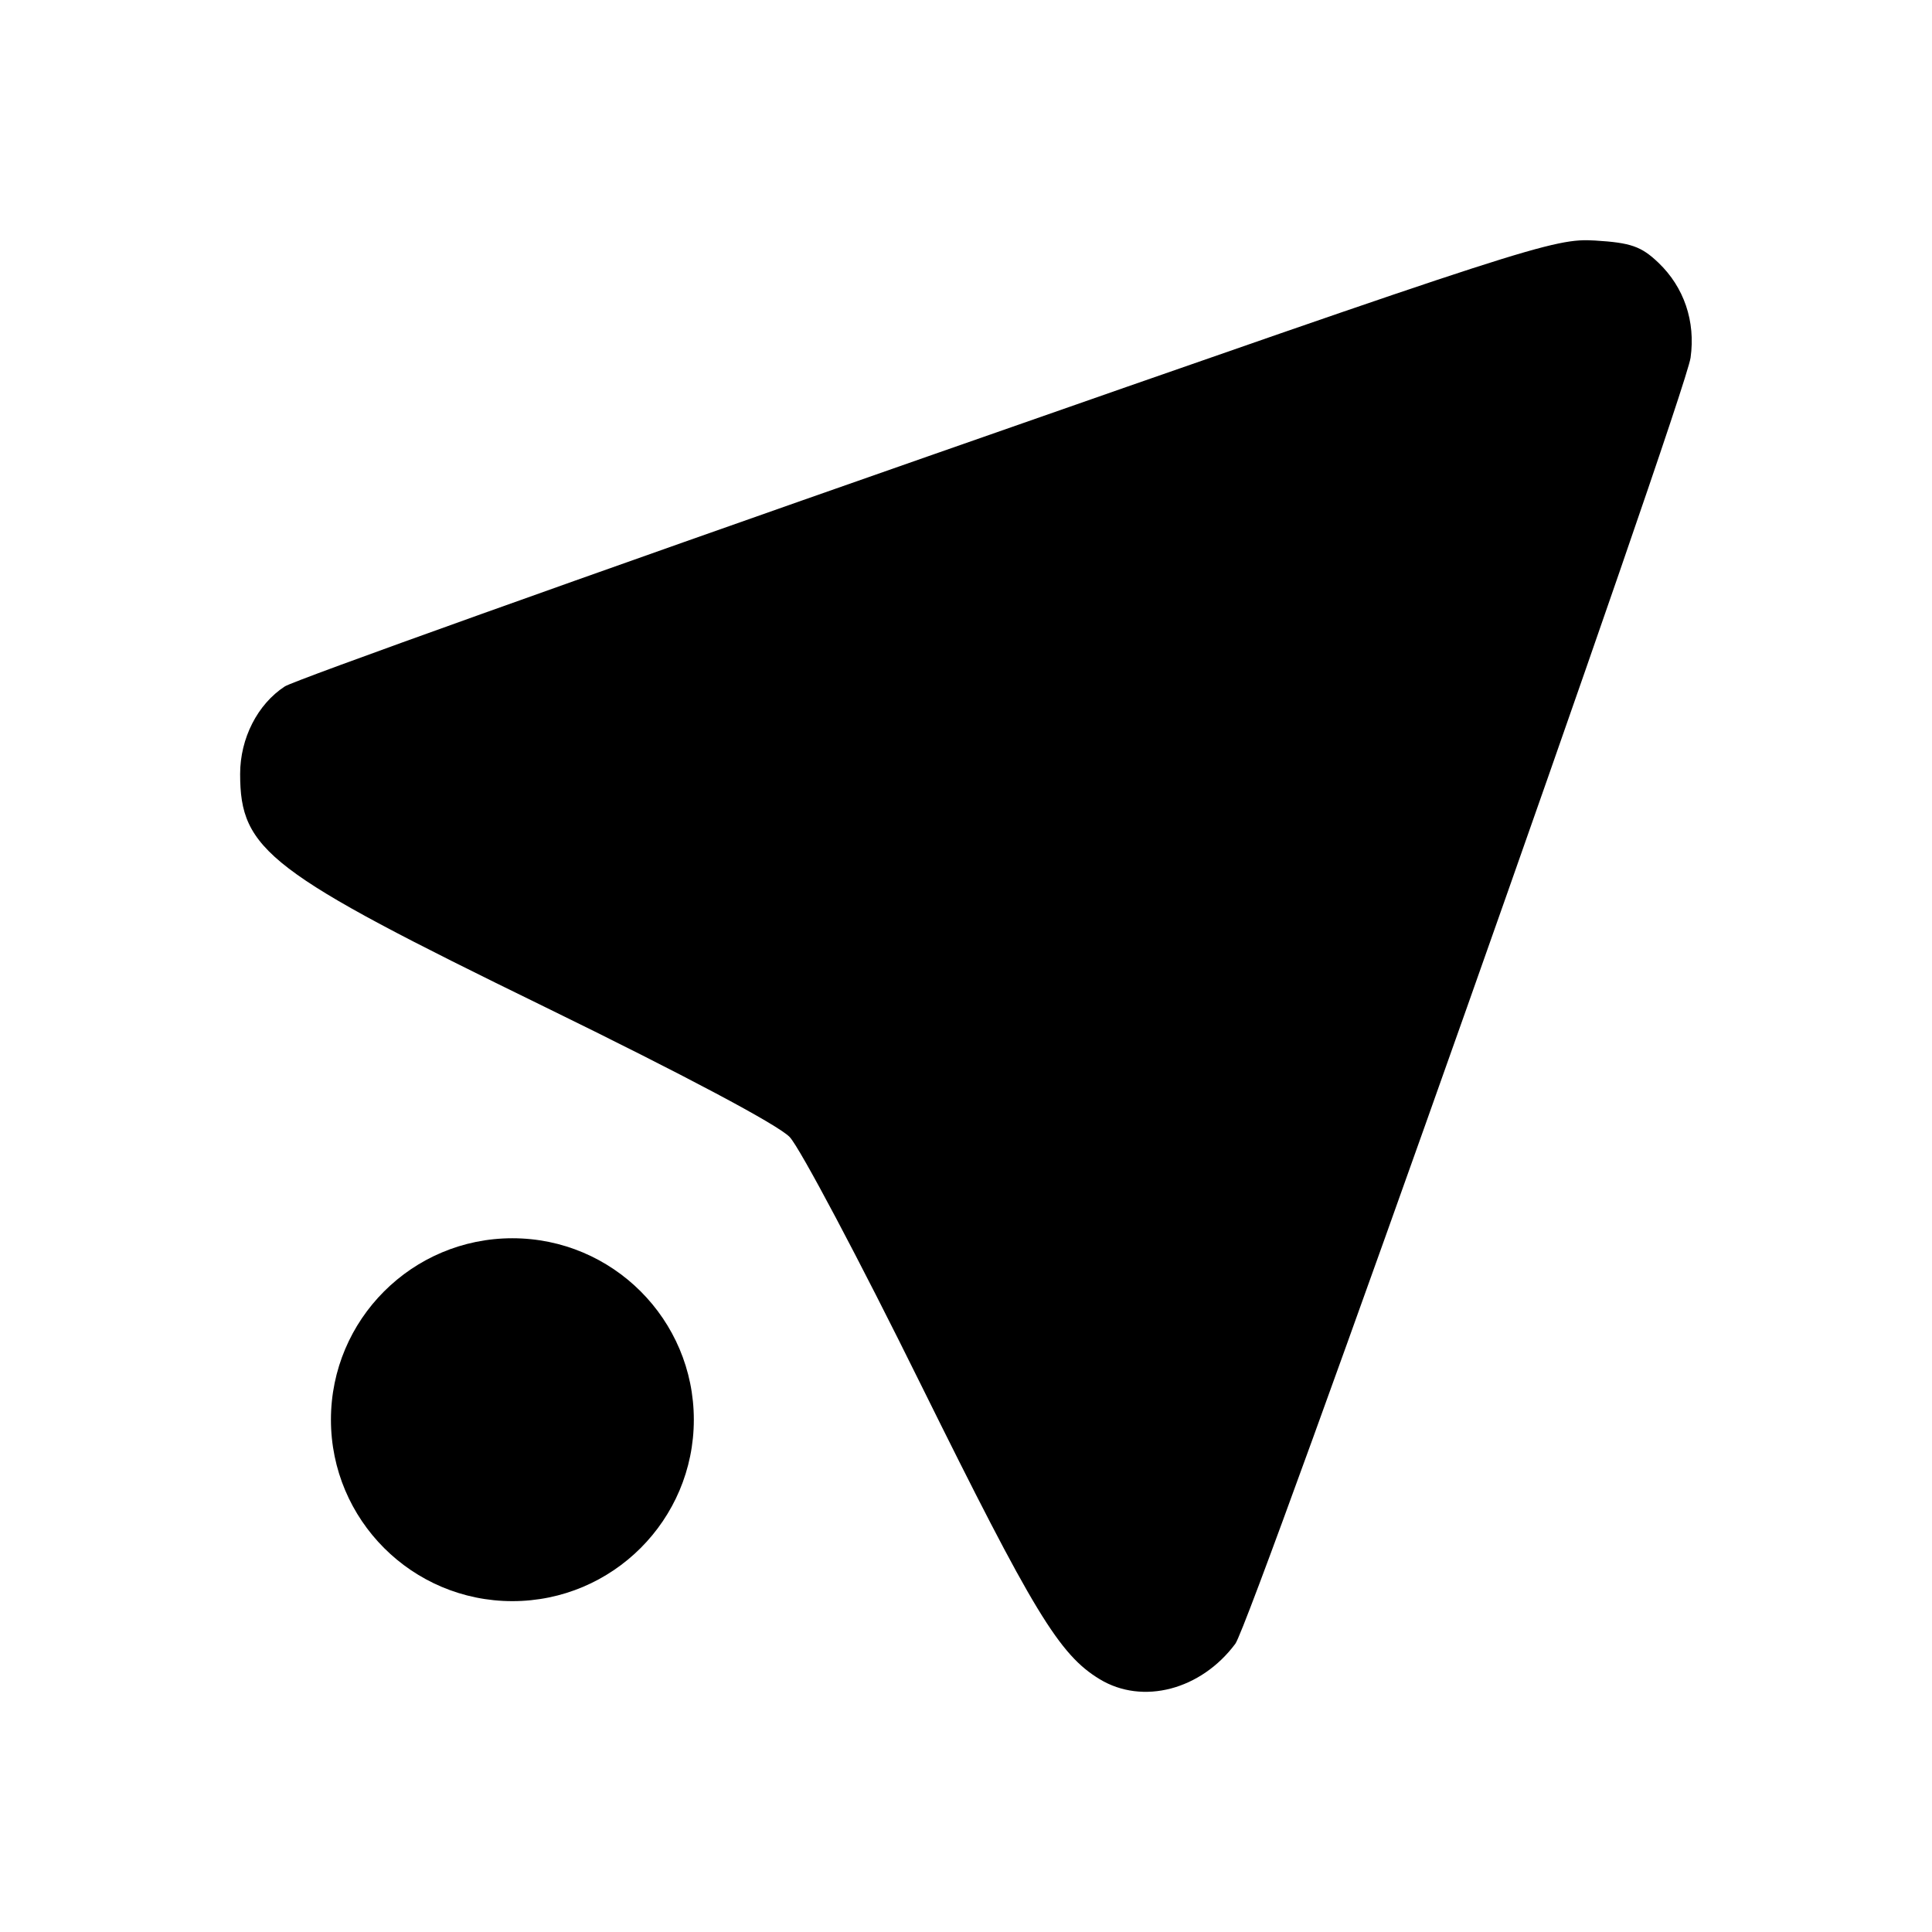
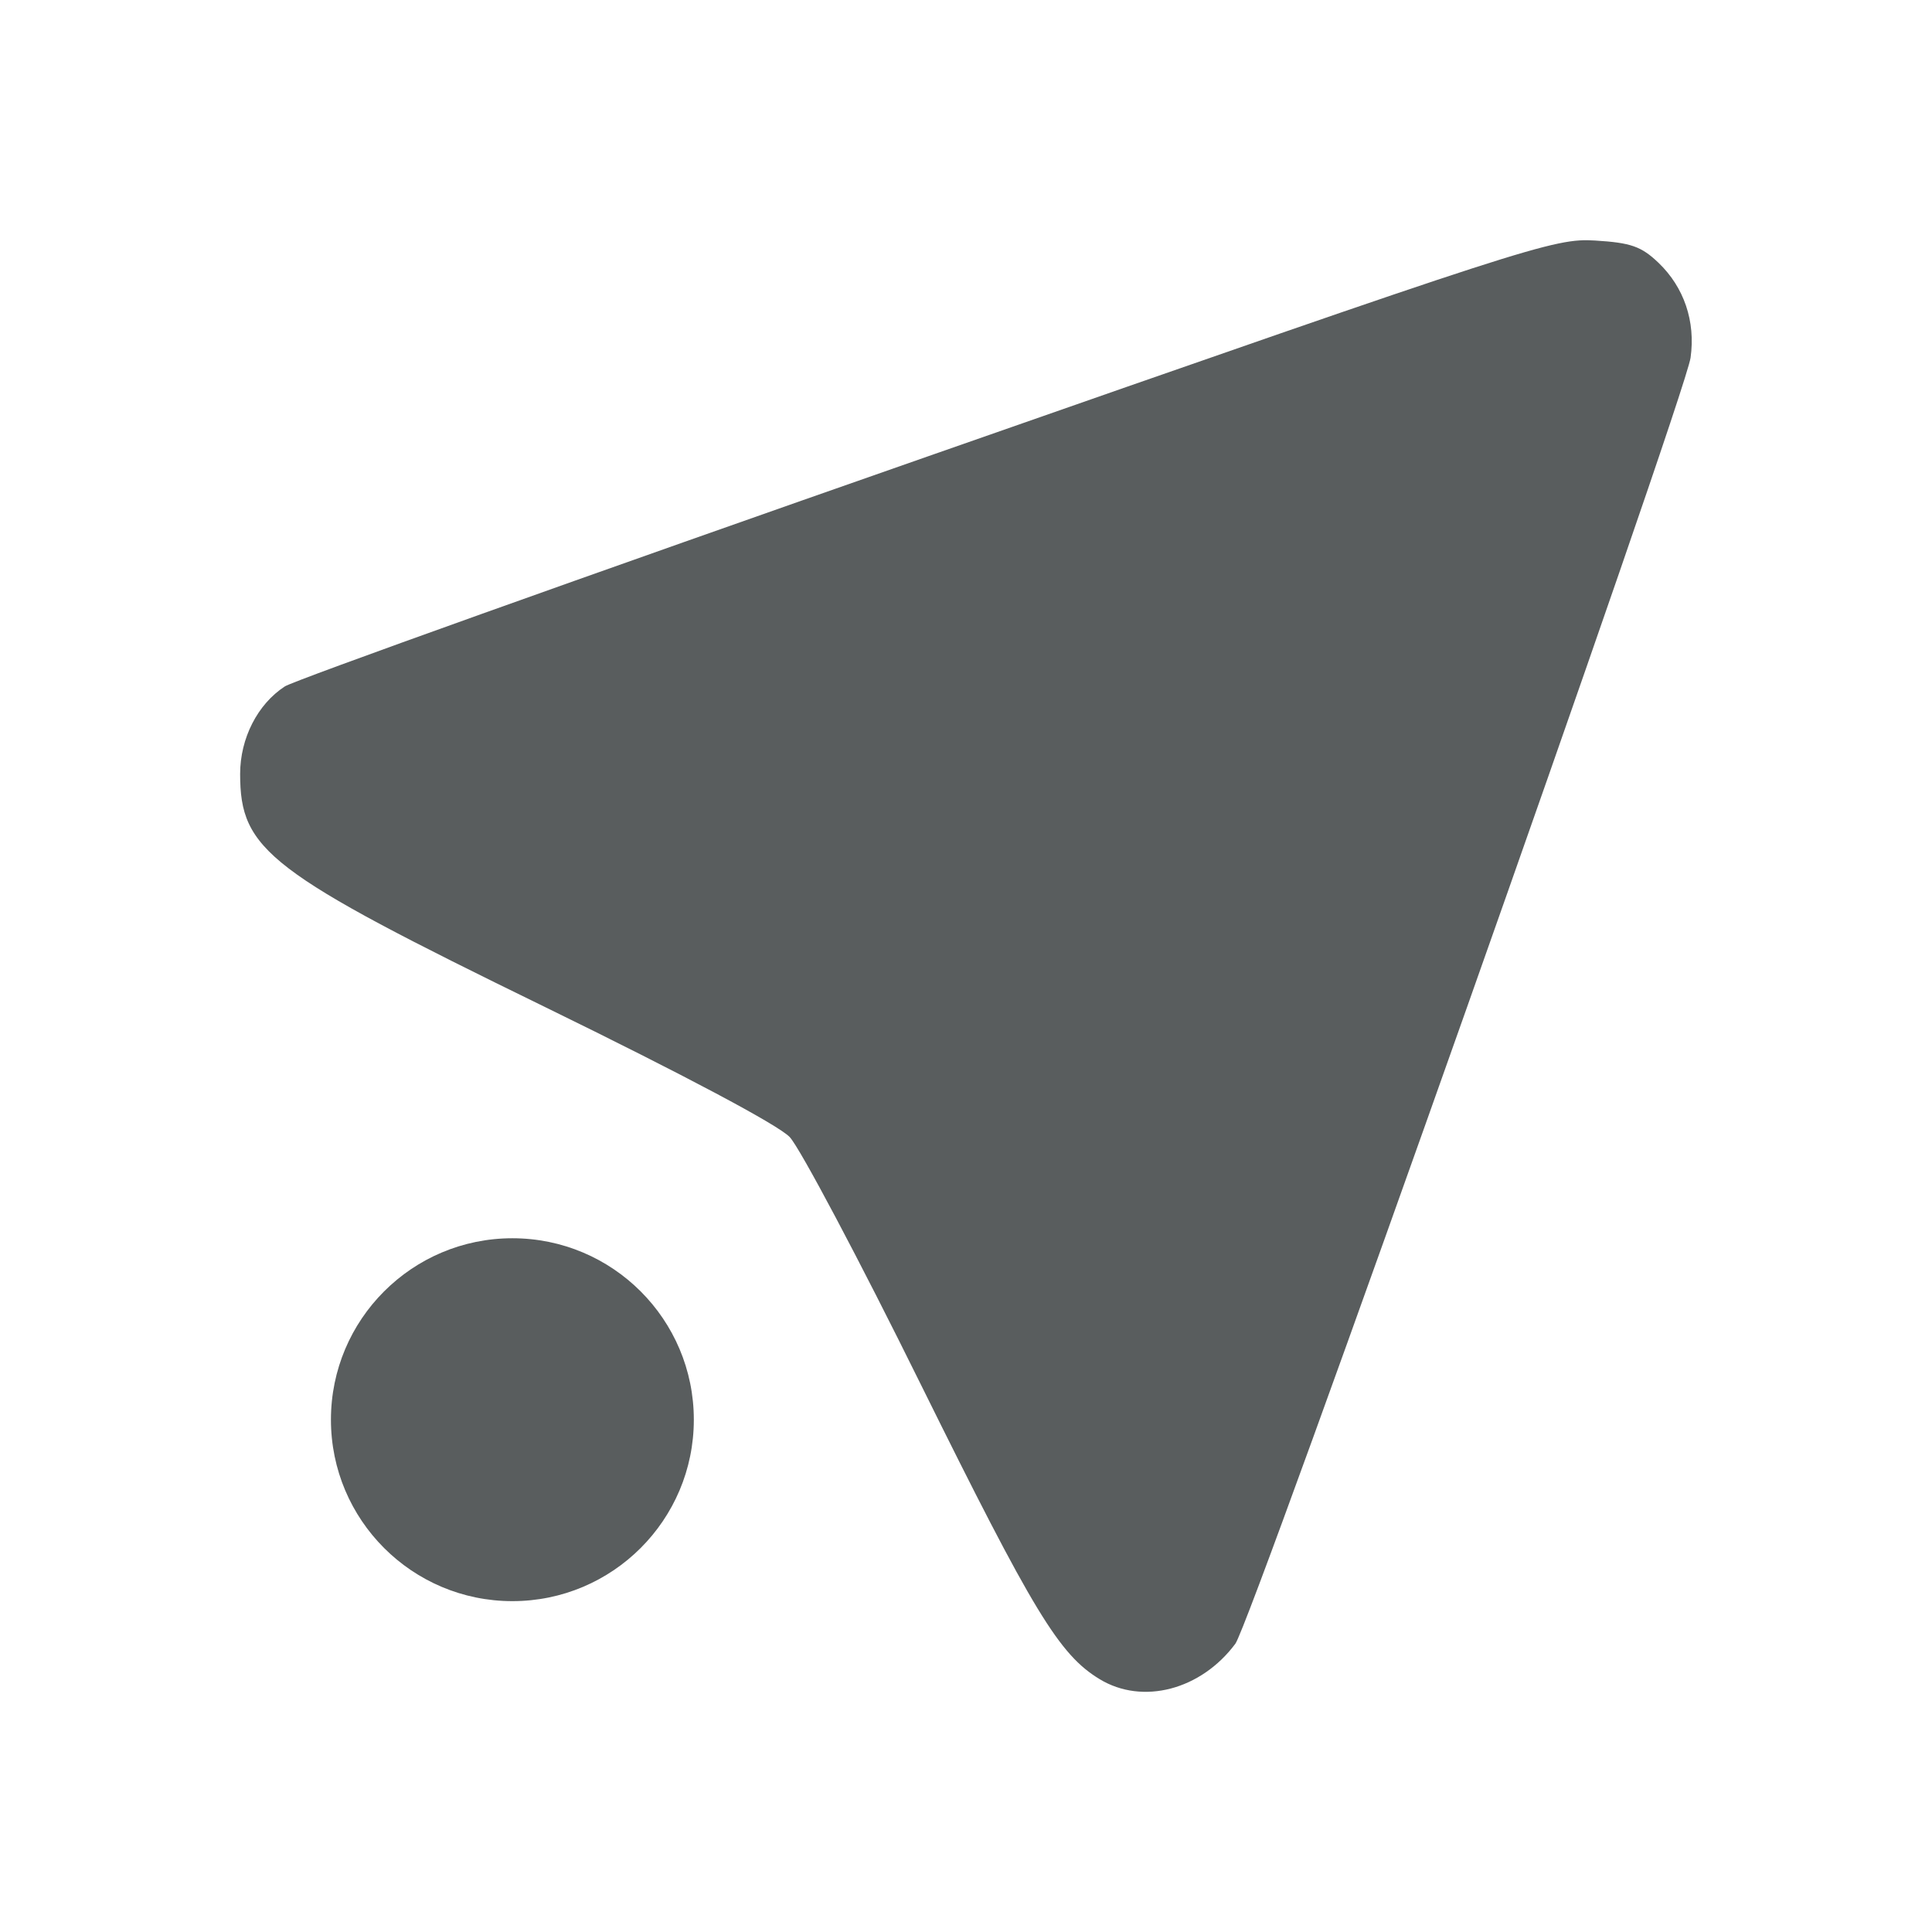
- <svg xmlns="http://www.w3.org/2000/svg" width="24" height="24" version="1">
-   <style />
-   <defs>
+ <svg xmlns="http://www.w3.org/2000/svg" width="24" height="24" version="1" id="svg11">
+   <style id="style2" />
+   <defs id="defs7">
    <style id="current-color-scheme" type="text/css">.ColorScheme-Text { color:#ffffff; } .ColorScheme-Highlight { color:#5294e2; }</style>
  </defs>
-   <path class="ColorScheme-Text" d="m19.816 2.988c-0.513-0.031-0.791 0.058-8.298 2.684-4.272 1.494-7.863 2.779-7.98 2.855-0.339 0.221-0.555 0.645-0.555 1.087 0 0.95 0.348 1.217 3.782 2.893 1.738 0.849 2.903 1.468 3.045 1.618 0.126 0.133 0.862 1.52 1.633 3.082 1.395 2.82 1.715 3.348 2.217 3.652 0.533 0.324 1.259 0.134 1.686-0.44 0.201-0.269 5.588-15.49 5.655-15.976 0.063-0.452-0.081-0.875-0.4-1.18-0.213-0.203-0.343-0.248-0.786-0.275zm-13.451 12.394a2.254 2.254 0 0 0-2.254 2.254 2.254 2.254 0 0 0 2.254 2.254 2.254 2.254 0 0 0 2.254-2.254 2.254 2.254 0 0 0-2.254-2.254z" color="#ffffff" stroke-width="1.127" />
+   <path class="ColorScheme-Text" d="m19.816 2.988c-0.513-0.031-0.791 0.058-8.298 2.684-4.272 1.494-7.863 2.779-7.98 2.855-0.339 0.221-0.555 0.645-0.555 1.087 0 0.95 0.348 1.217 3.782 2.893 1.738 0.849 2.903 1.468 3.045 1.618 0.126 0.133 0.862 1.52 1.633 3.082 1.395 2.82 1.715 3.348 2.217 3.652 0.533 0.324 1.259 0.134 1.686-0.44 0.201-0.269 5.588-15.49 5.655-15.976 0.063-0.452-0.081-0.875-0.4-1.18-0.213-0.203-0.343-0.248-0.786-0.275zm-13.451 12.394a2.254 2.254 0 0 0-2.254 2.254 2.254 2.254 0 0 0 2.254 2.254 2.254 2.254 0 0 0 2.254-2.254 2.254 2.254 0 0 0-2.254-2.254z" color="#ffffff" stroke-width="1.127" id="path9" style="fill:#595d5e;fill-opacity:1" />
</svg>
